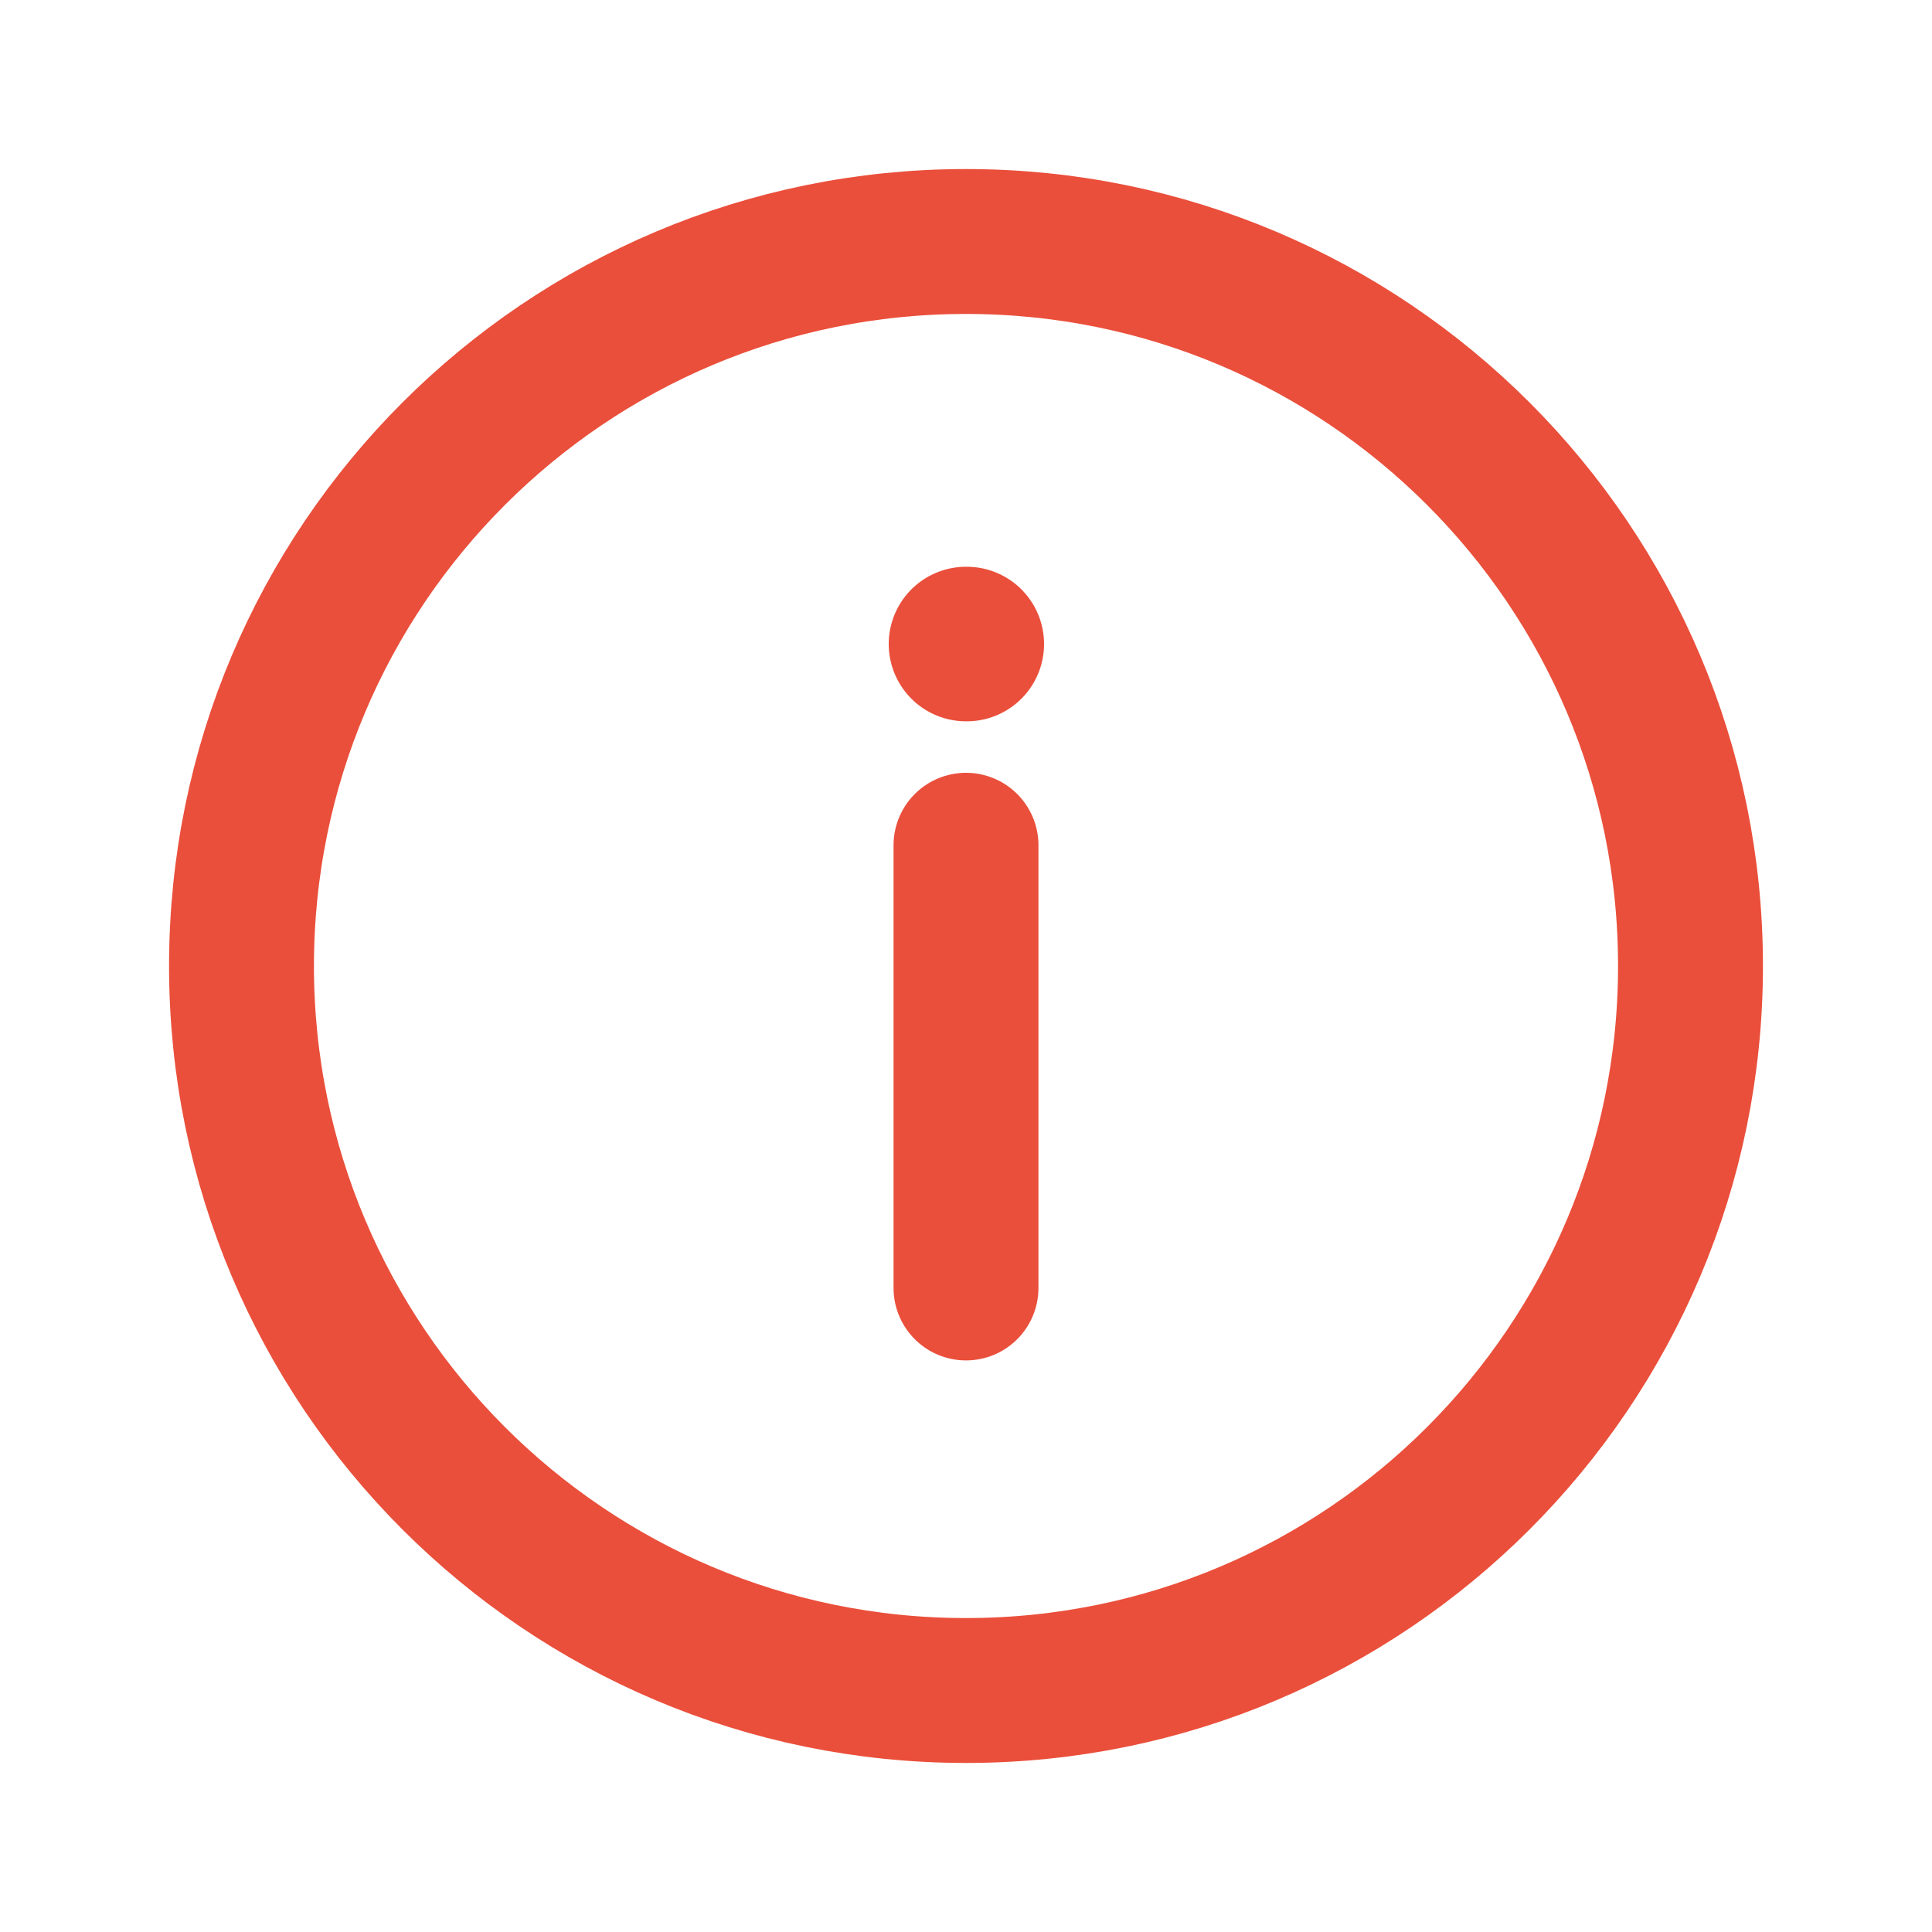
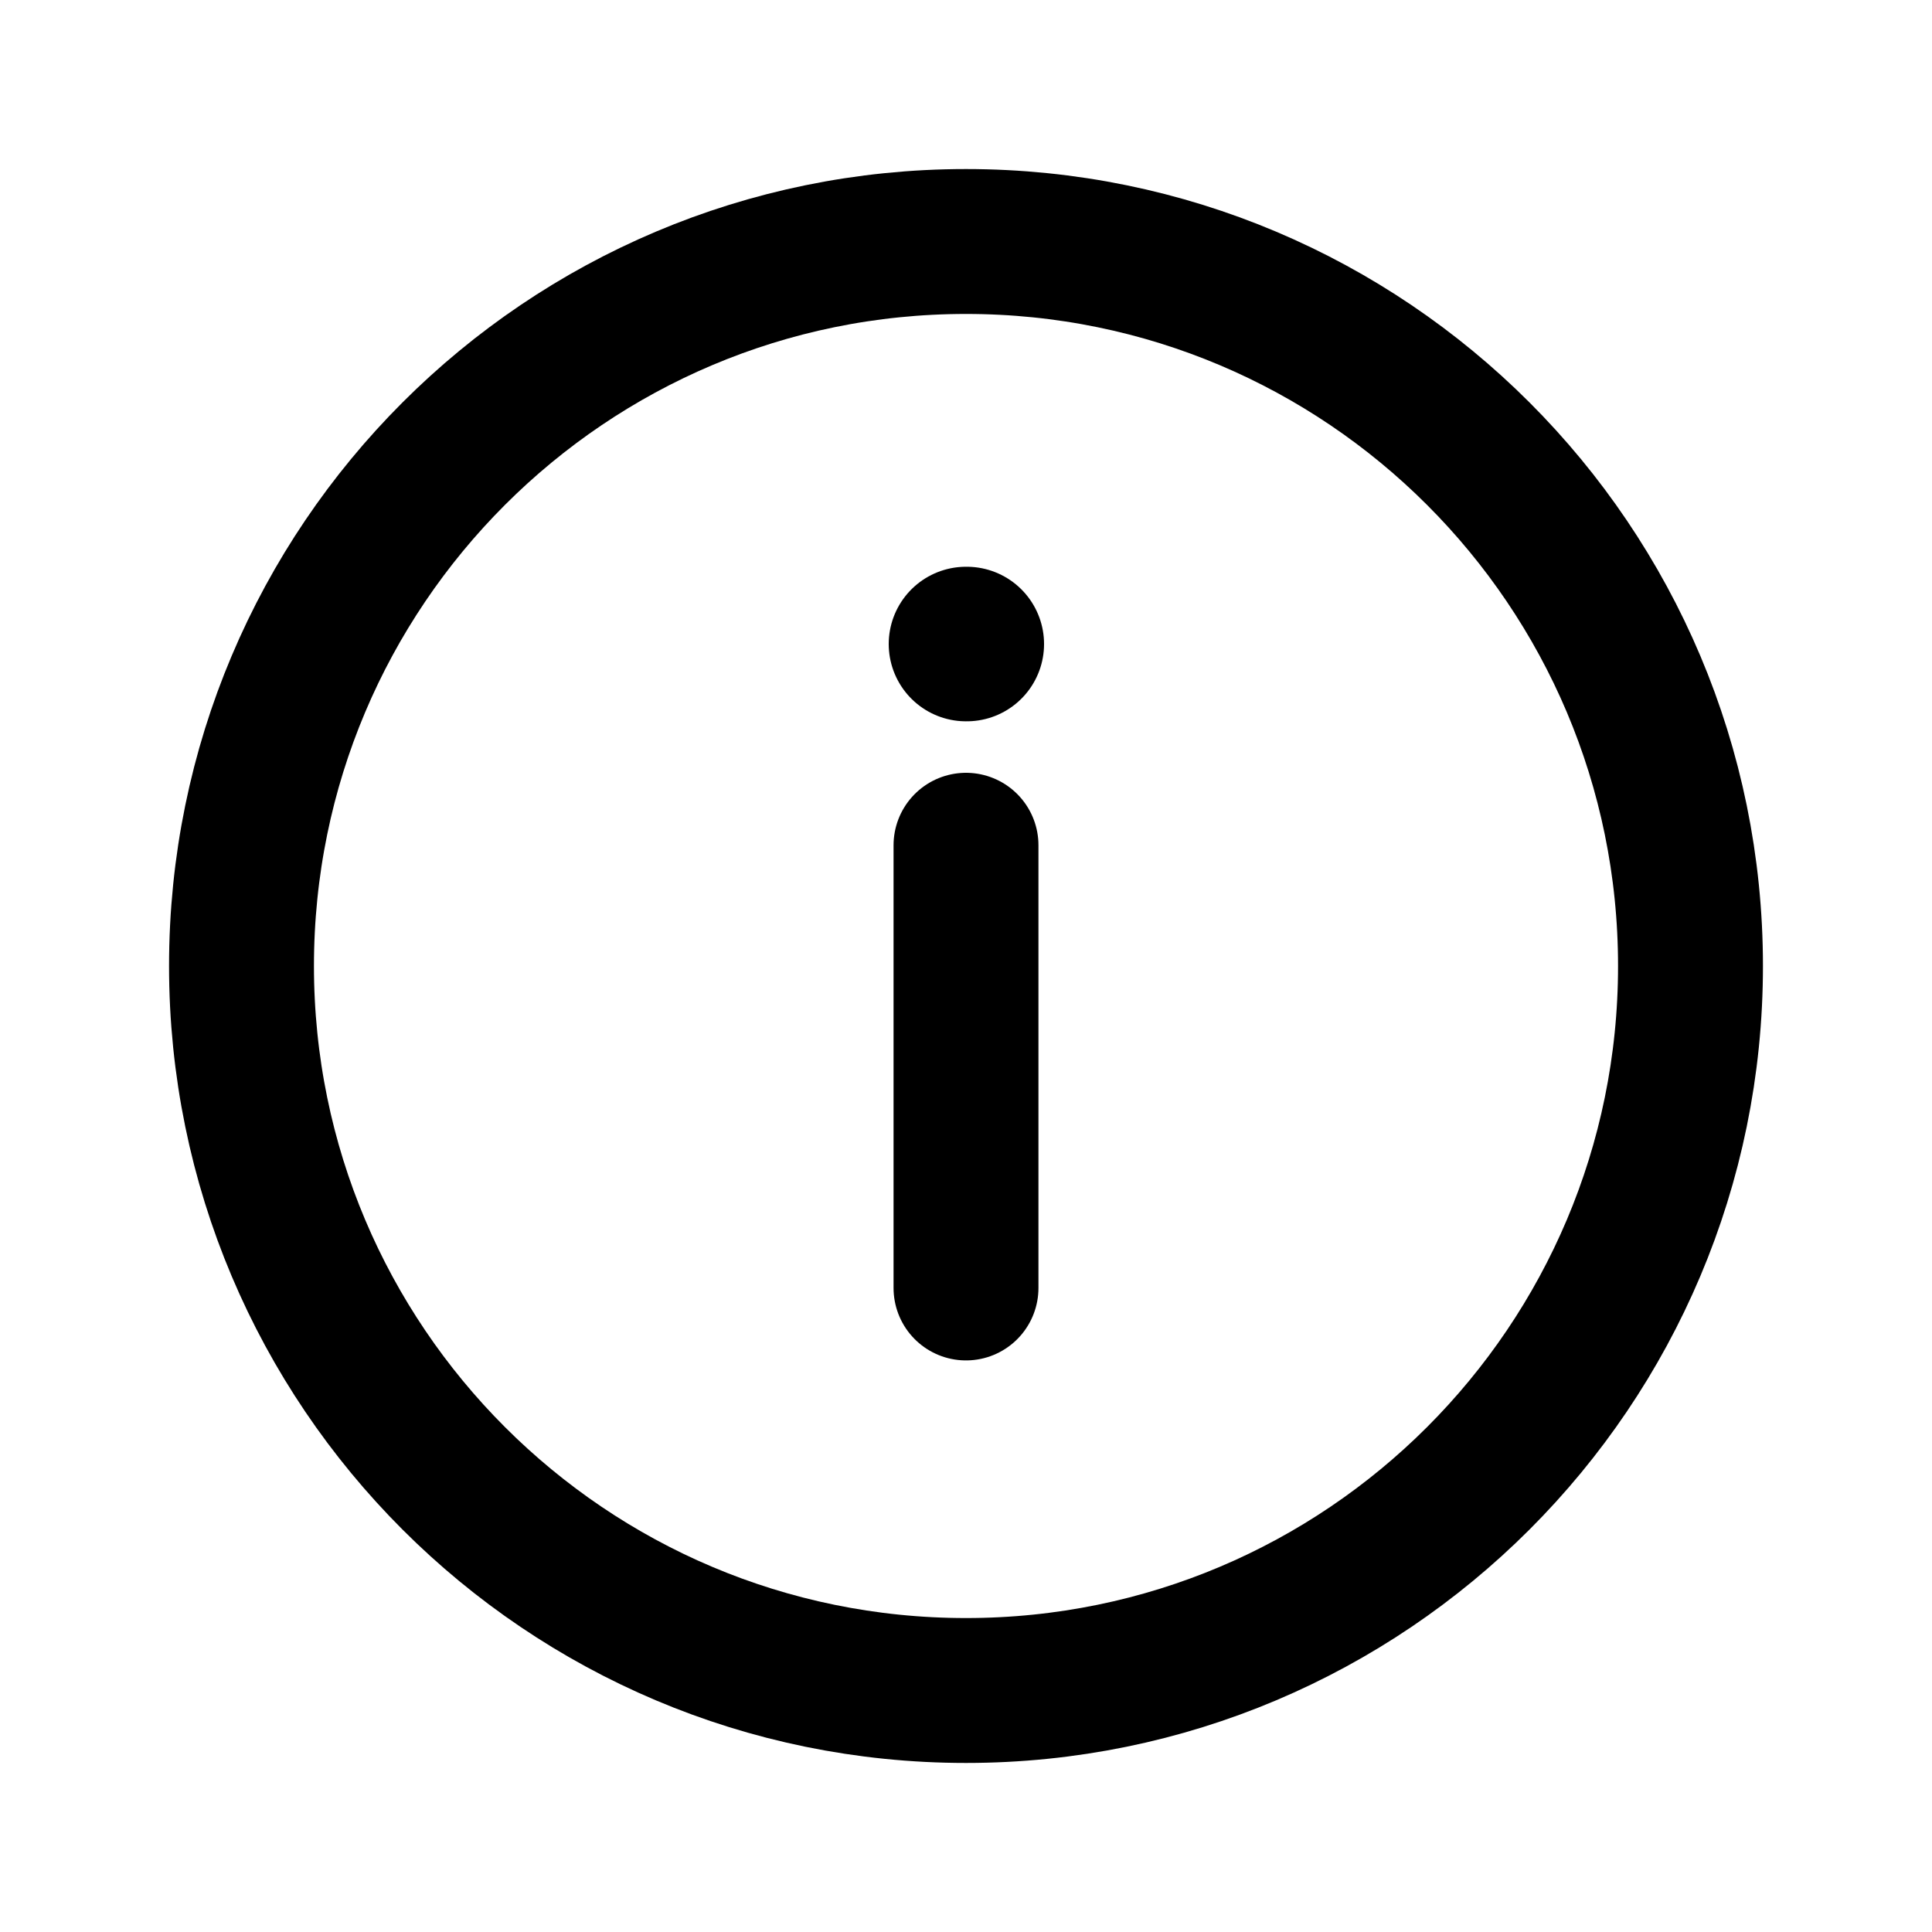
<svg xmlns="http://www.w3.org/2000/svg" width="20" height="20" viewBox="0 0 20 20" fill="none">
-   <circle cx="10" cy="10" r="7.5" stroke="#EA4F3B" stroke-width="1.5" />
-   <path d="M10 13.333V8.75" stroke="#EA4F3B" stroke-width="1.5" stroke-linecap="round" />
-   <path d="M10 6.667H10.008" stroke="#EA4F3B" stroke-width="1.6" stroke-linecap="round" />
+   <circle cx="10" cy="10" r="7.5" stroke="currentColor" stroke-width="1.5" />
+   <path d="M10 13.333V8.75" stroke="currentColor" stroke-width="1.5" stroke-linecap="round" />
+   <path d="M10 6.667H10.008" stroke="currentColor" stroke-width="1.6" stroke-linecap="round" />
</svg>
